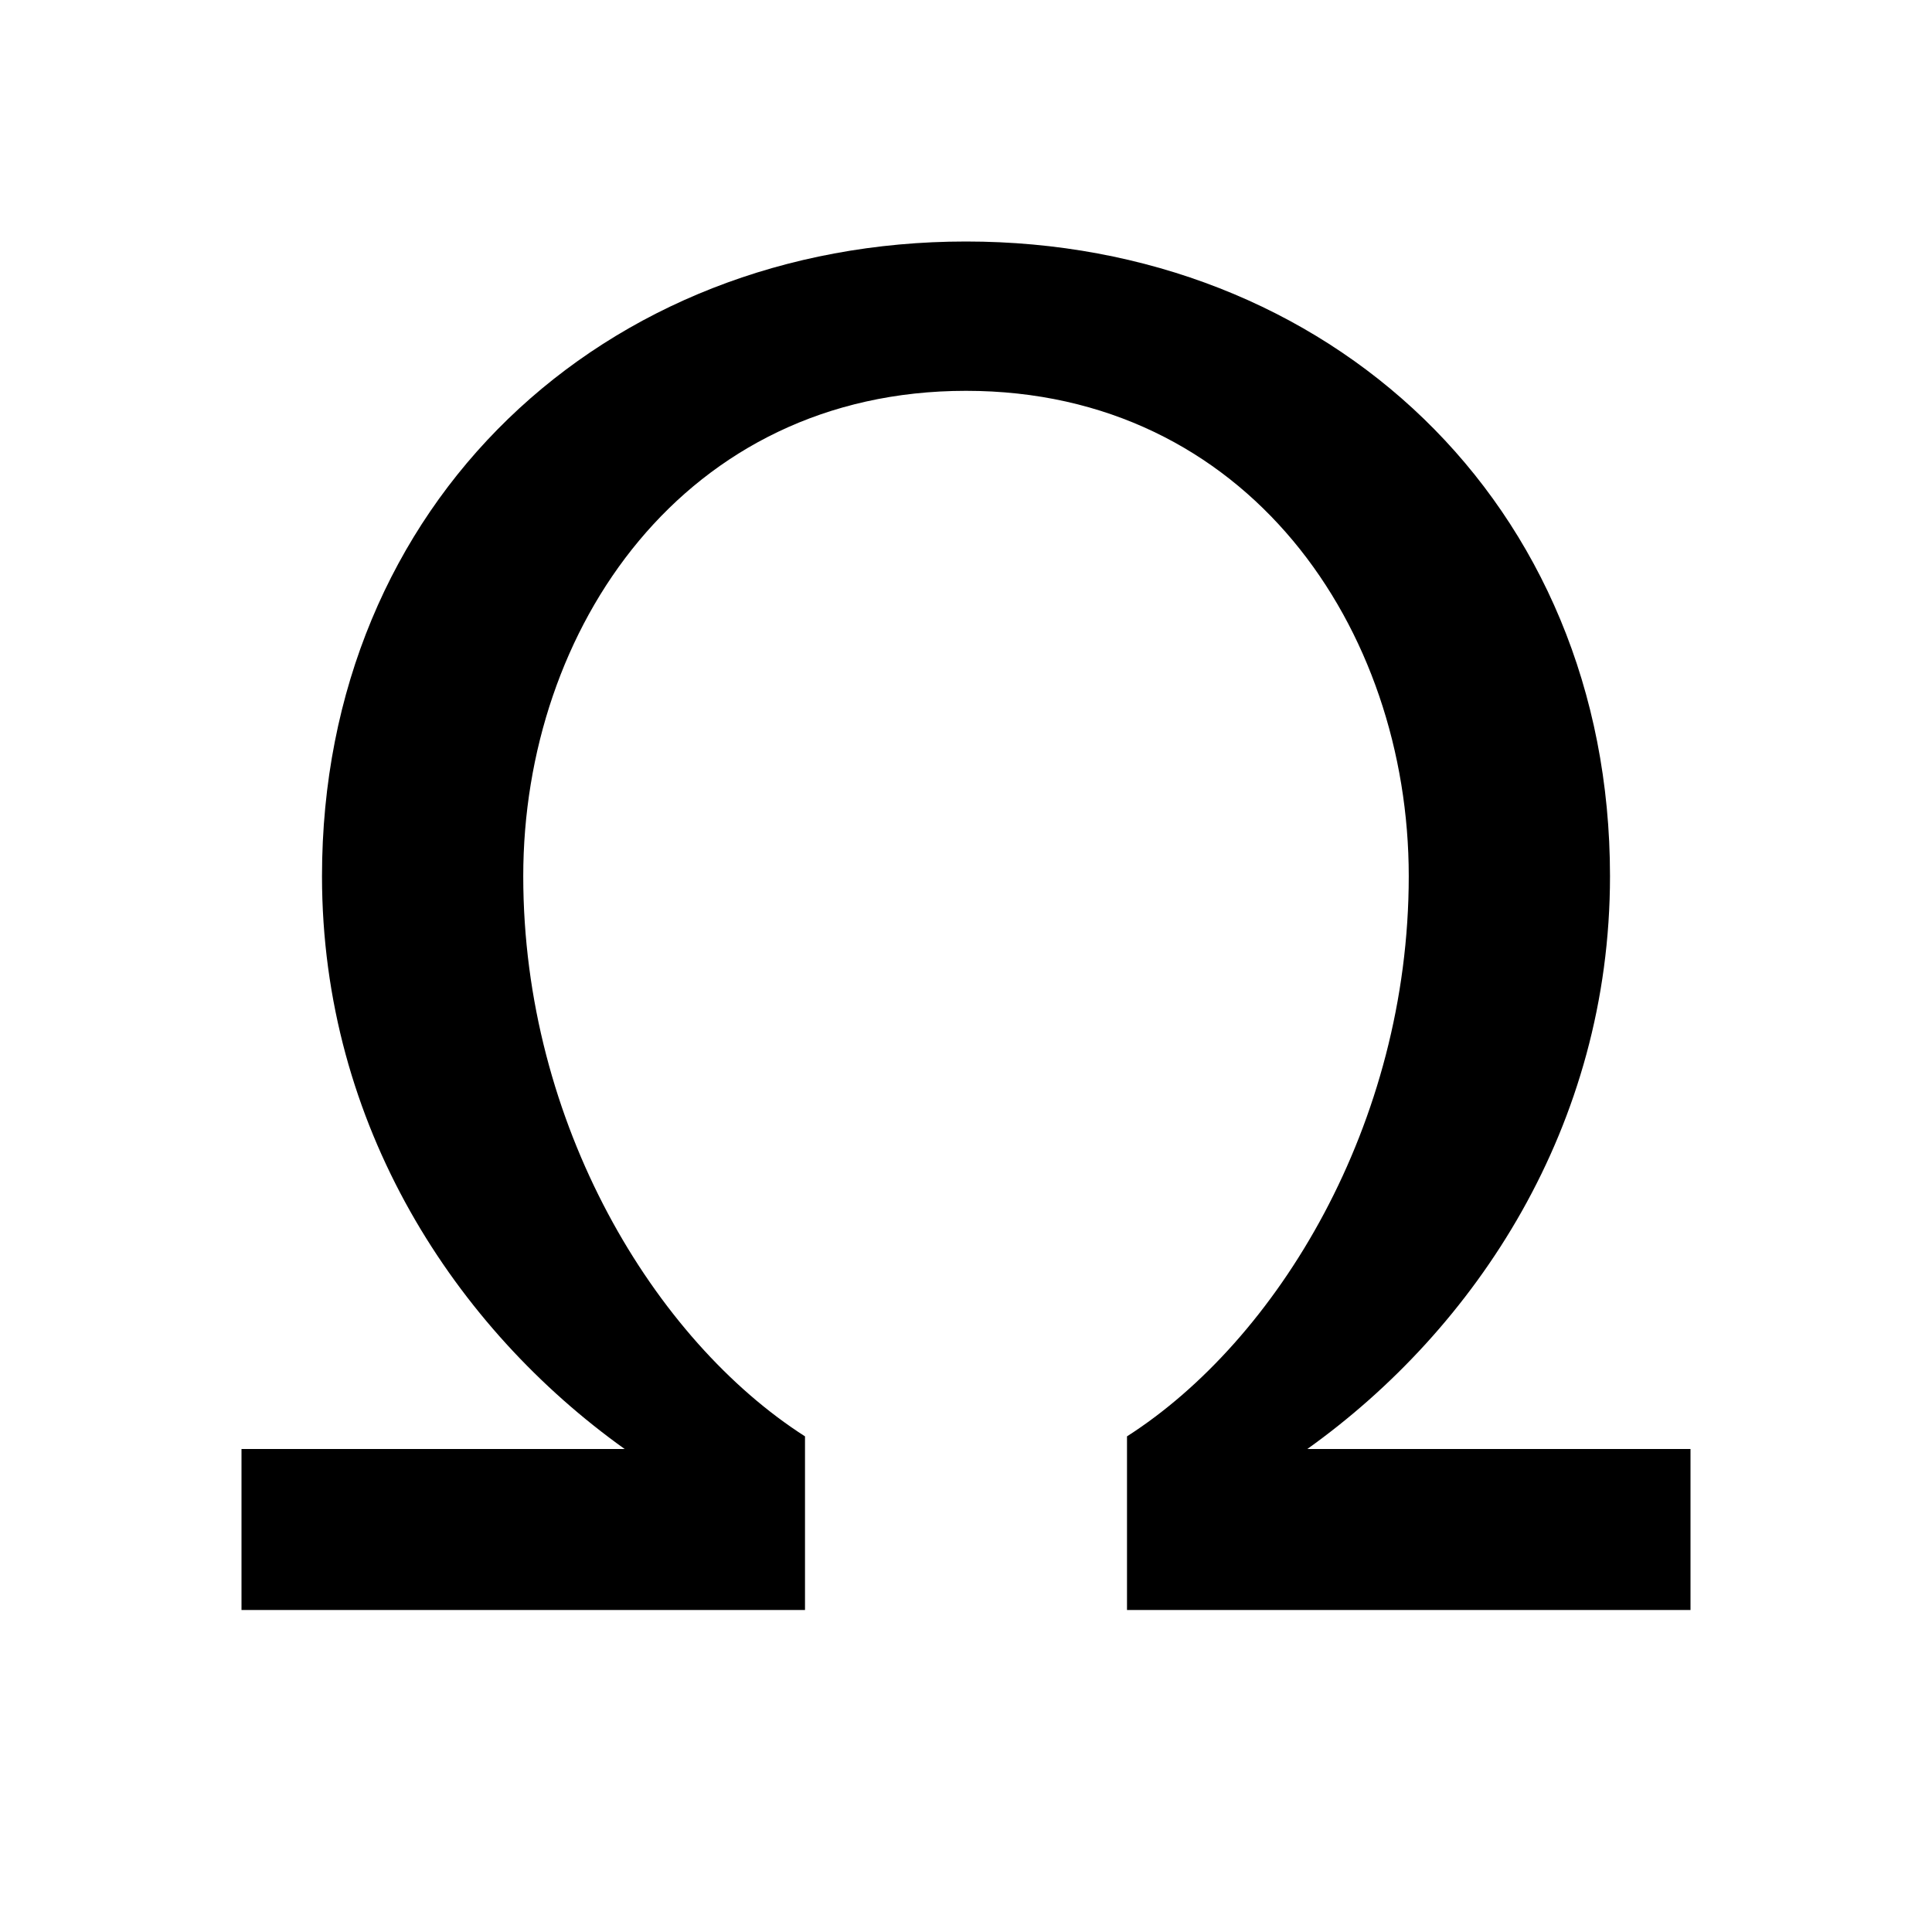
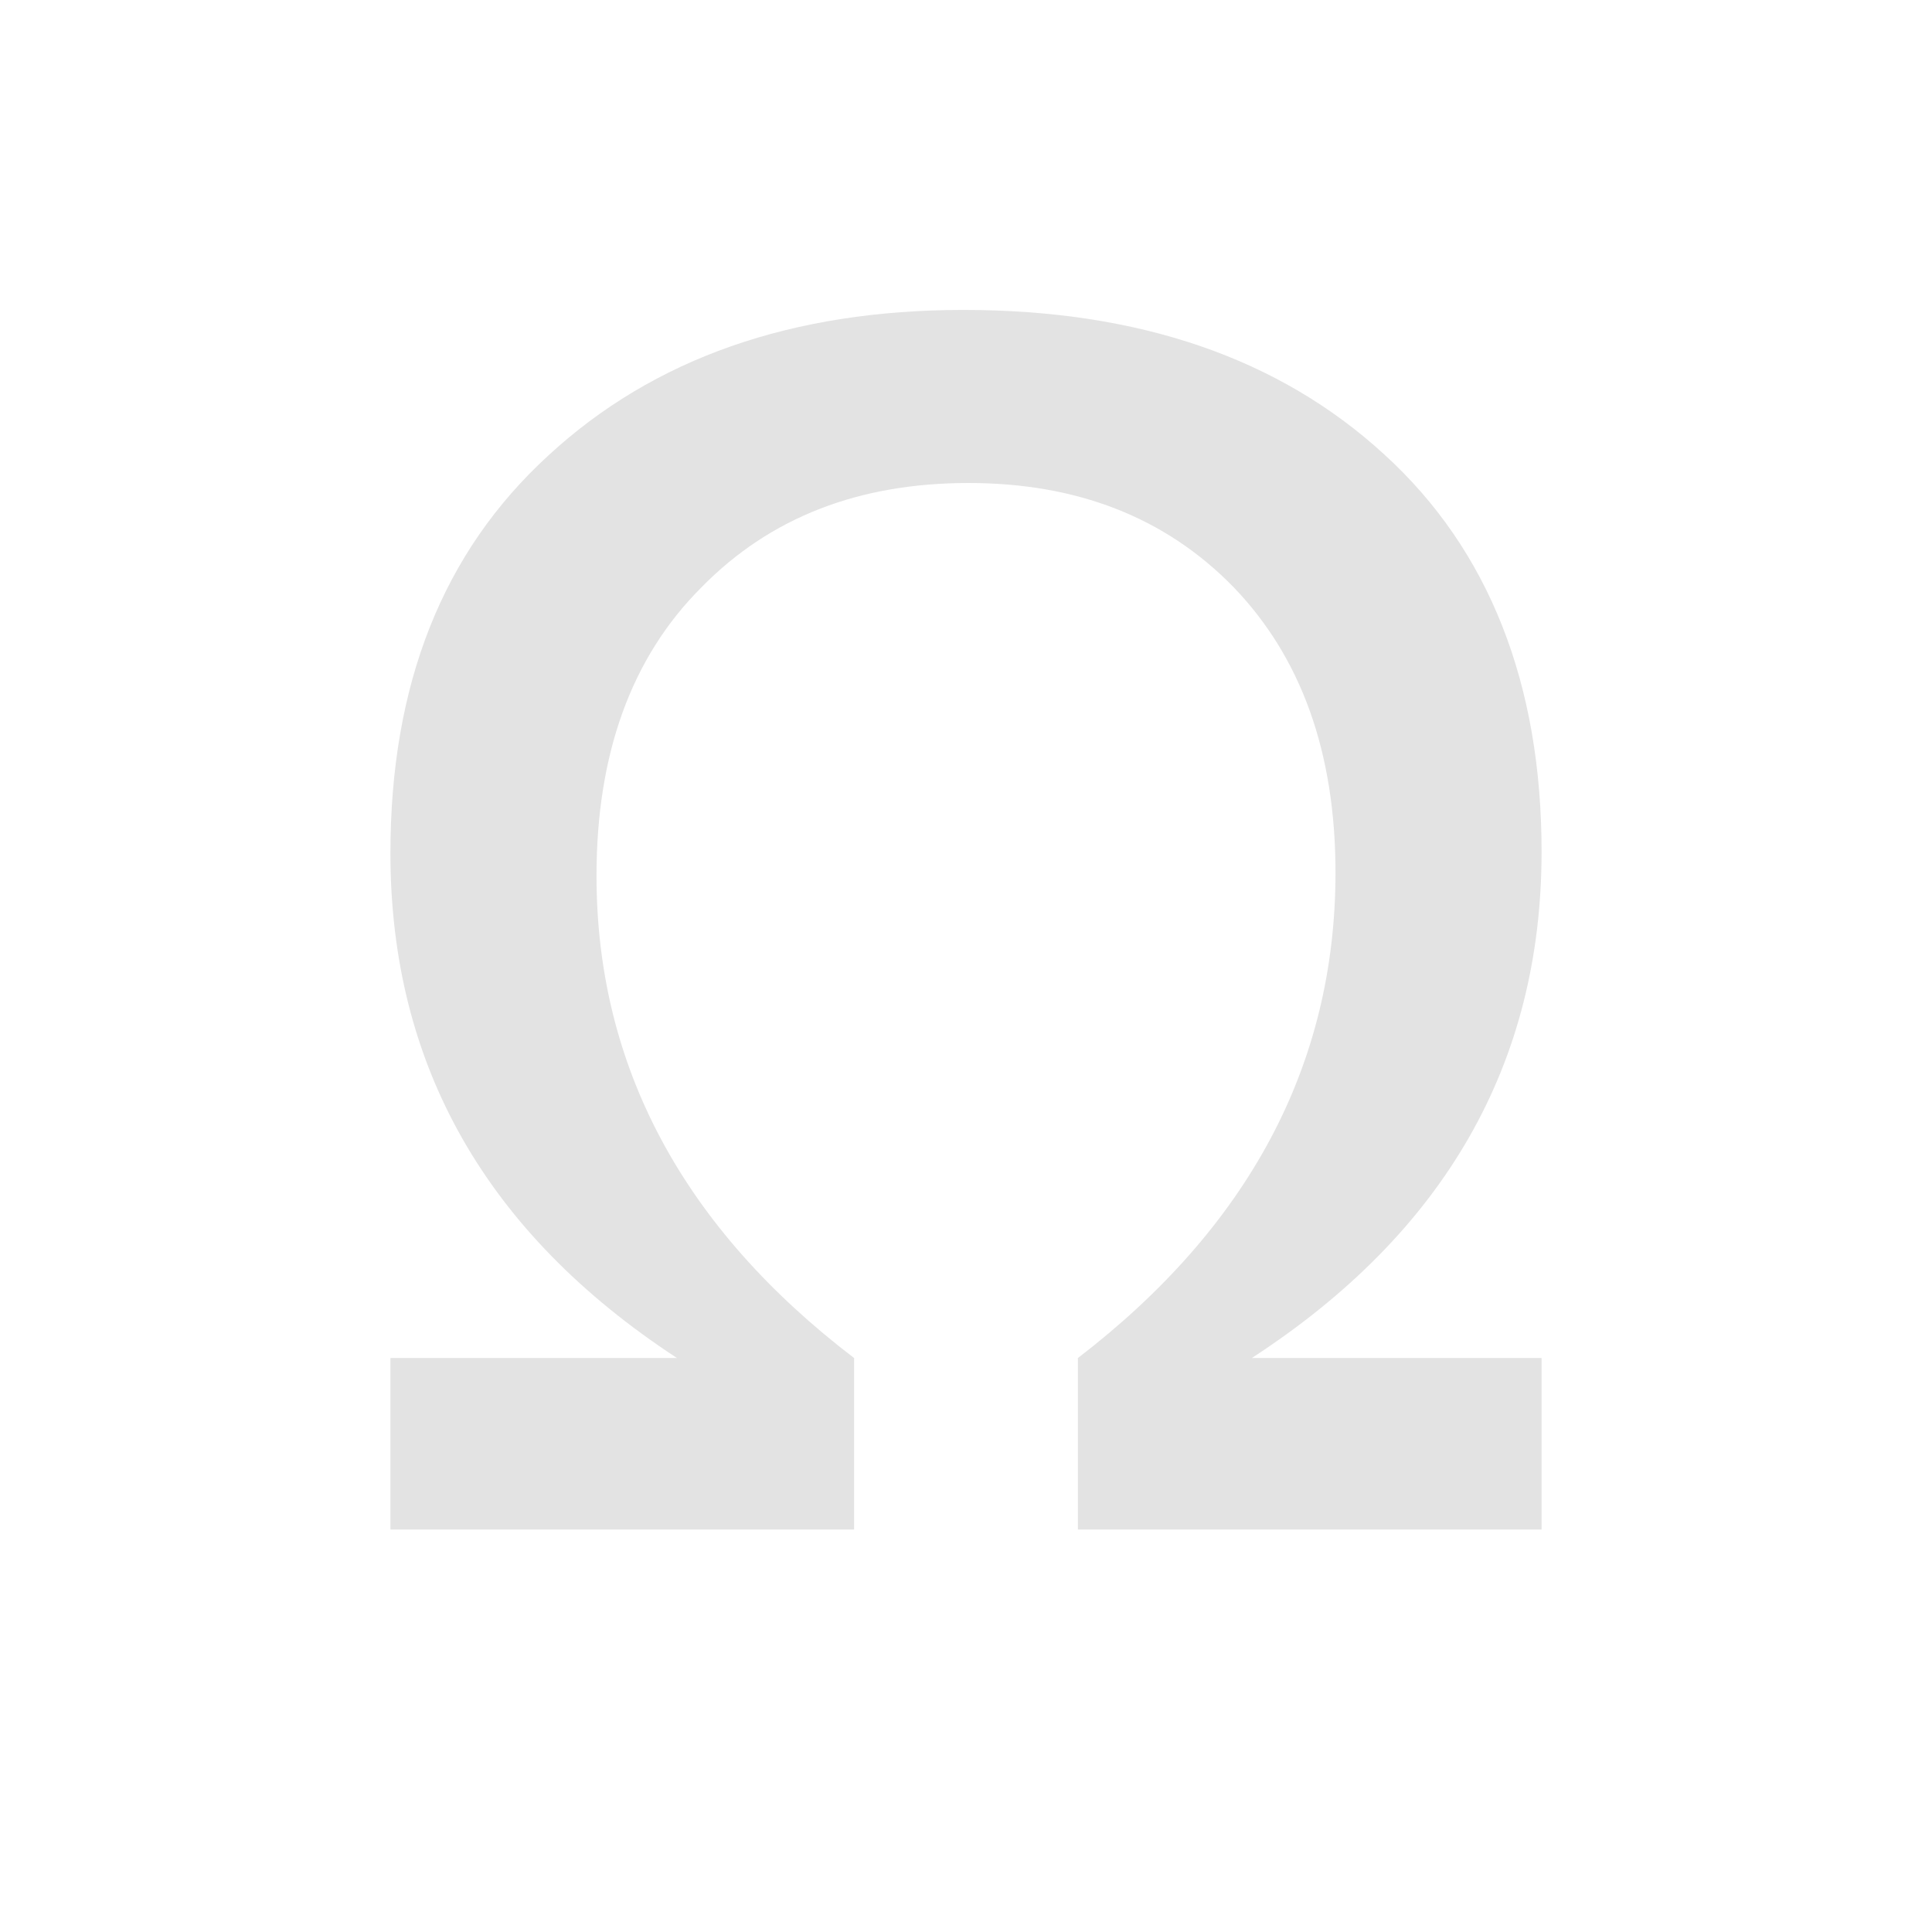
- <svg xmlns="http://www.w3.org/2000/svg" viewBox="0 0 24 24" width="24" height="24">
-   <path fill="none" d="M0 0h24v24H0z" />
-   <path d="M14 20v-2.157c1.863-1.192 3.5-3.875 3.5-6.959 0-3.073-2-6.029-5.5-6.029s-5.5 2.956-5.5 6.03c0 3.083 1.637 5.766 3.5 6.958V20H3v-2h4.76C5.666 16.505 4 13.989 4 10.884 4 6.247 7.5 3 12 3s8 3.247 8 7.884c0 3.105-1.666 5.621-3.76 7.116H21v2h-7z" />
+ <svg xmlns="http://www.w3.org/2000/svg" viewBox="0 0 24 24" fill="#e3e3e3">
+   <path d="M19.15,19H13.39V16.87C15.5,15.25 16.59,13.24 16.59,10.84C16.59,9.34 16.16,8.16 15.32,7.29C14.47,6.42 13.37,6 12.03,6C10.68,6 9.57,6.42 8.71,7.3C7.84,8.17 7.41,9.37 7.41,10.88C7.41,13.26 8.5,15.26 10.61,16.87V19H4.85V16.87H8.41C6.04,15.32 4.85,13.23 4.85,10.6C4.85,8.5 5.5,6.86 6.81,5.66C8.12,4.45 9.84,3.85 11.97,3.85C14.15,3.85 15.89,4.45 17.19,5.64C18.5,6.83 19.15,8.5 19.15,10.58C19.15,13.21 17.95,15.31 15.55,16.87H19.15V19Z" />
</svg>
